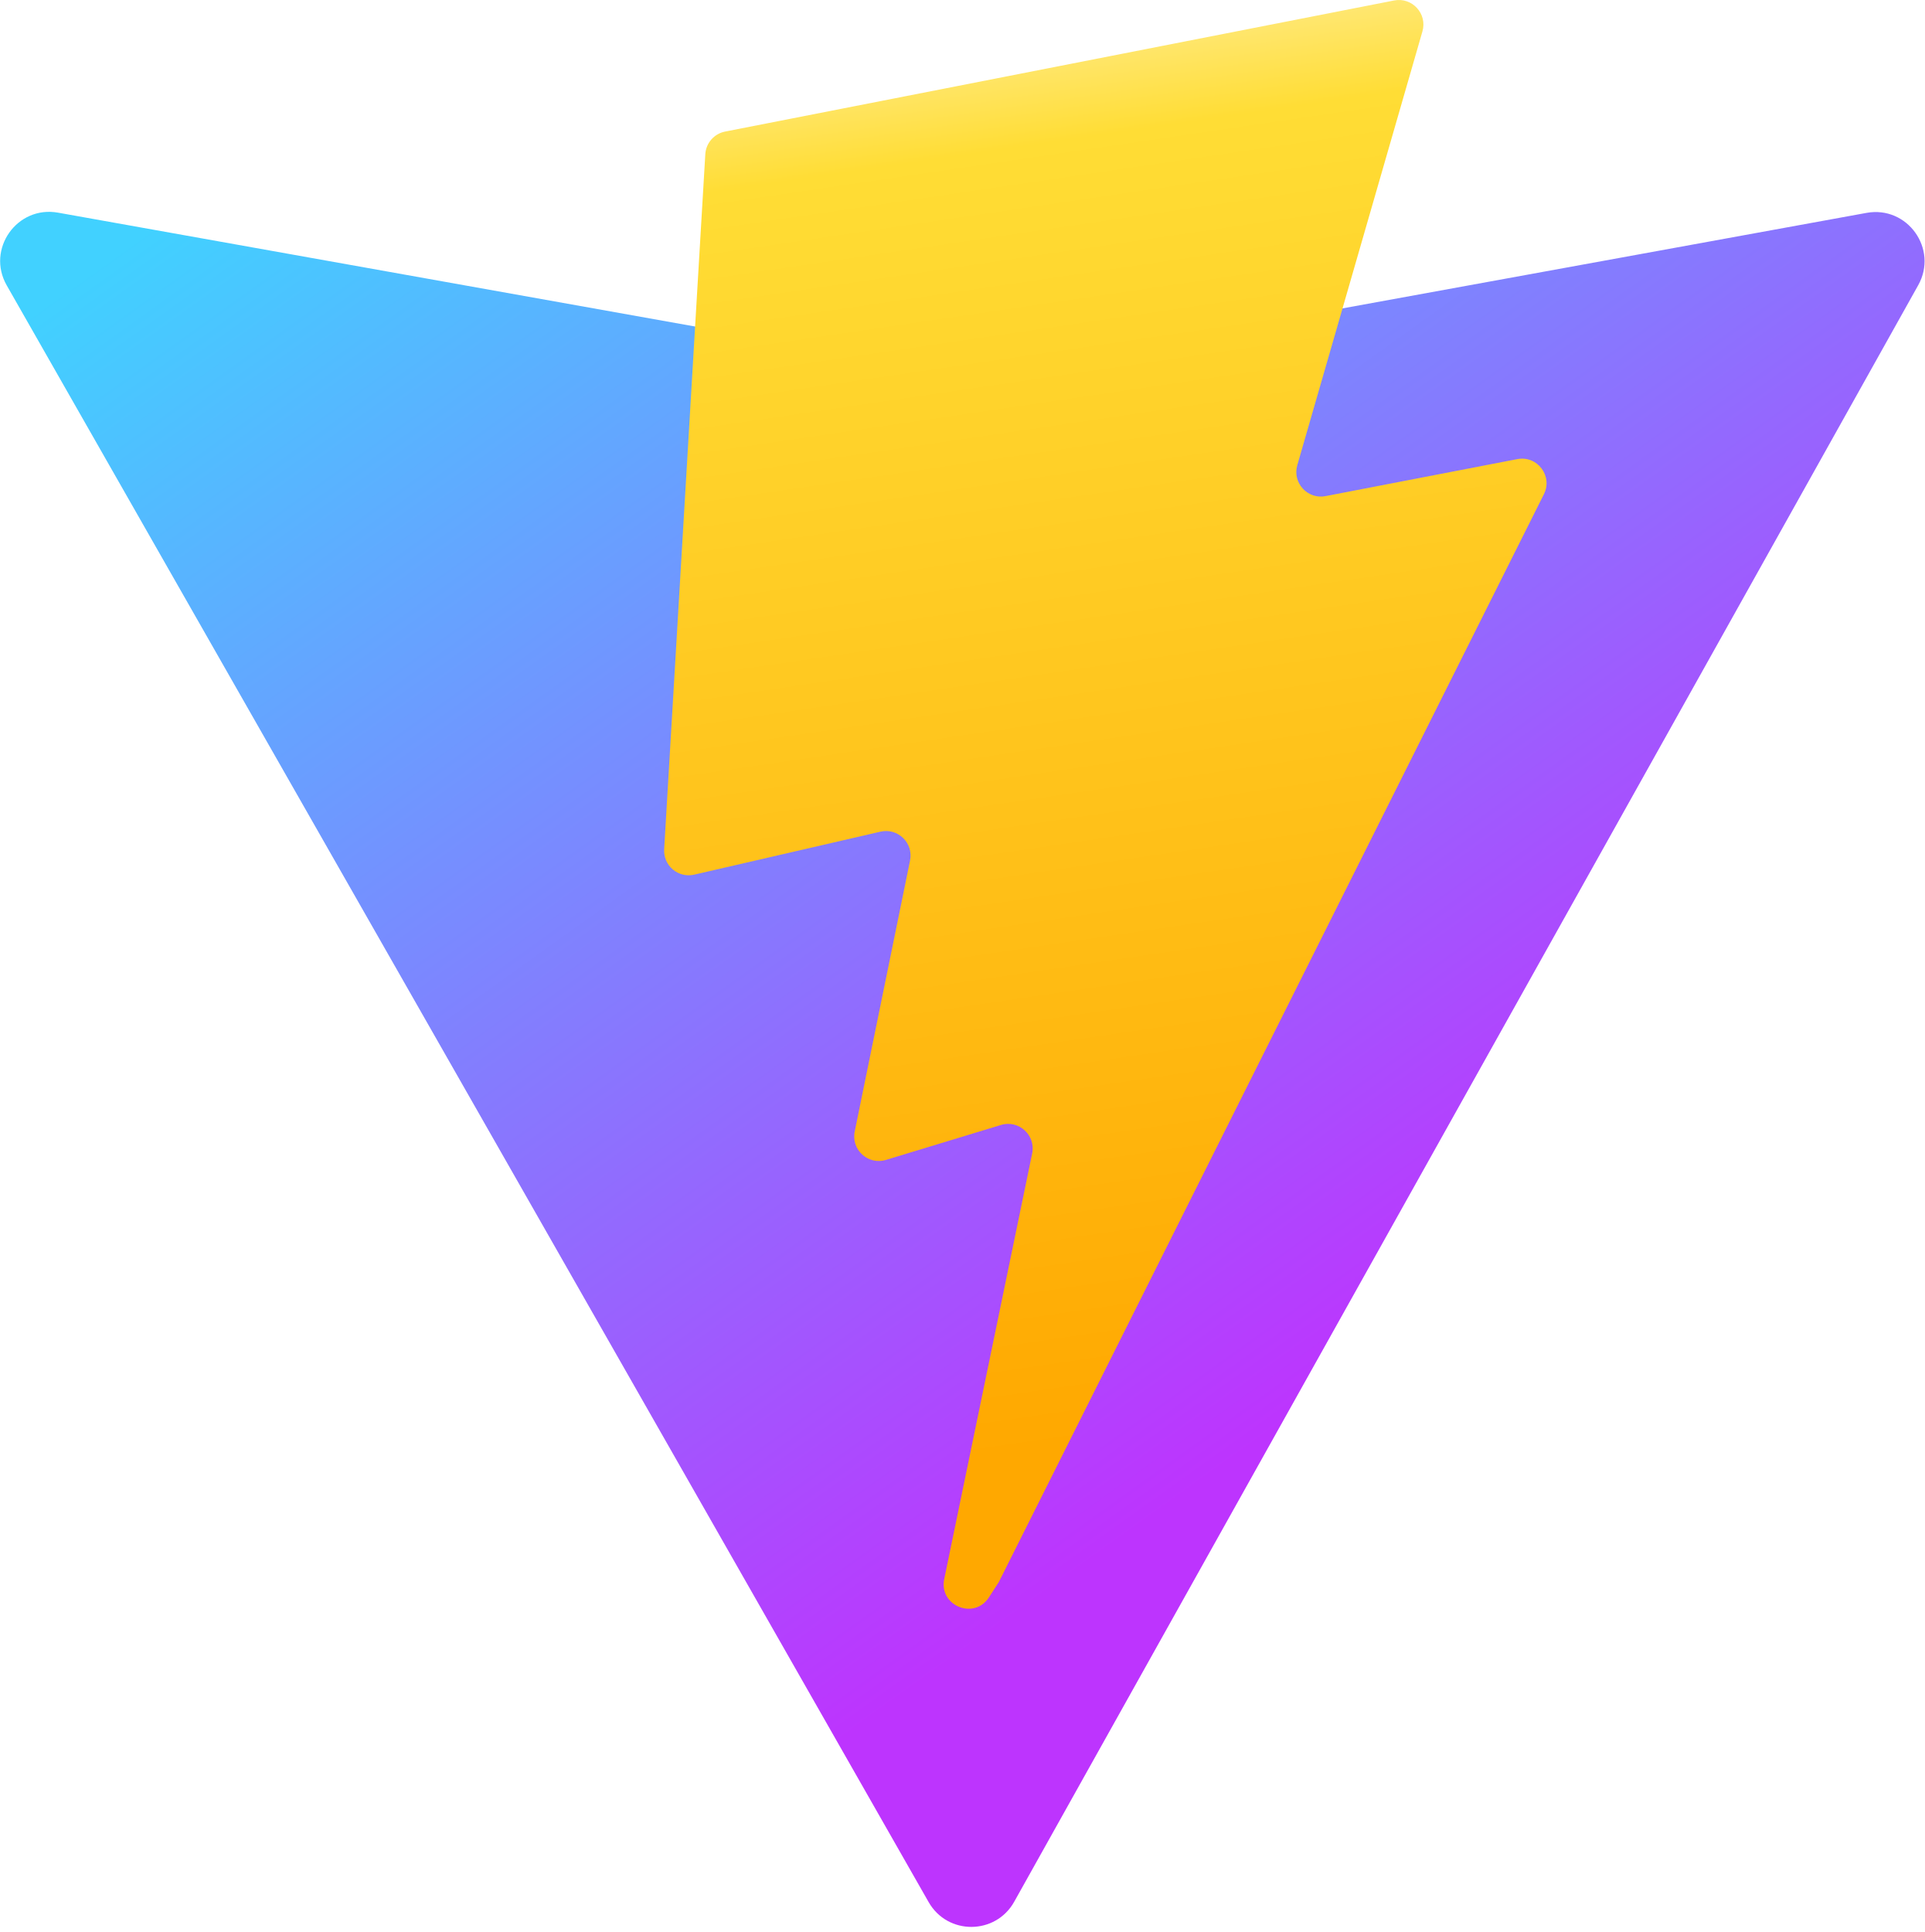
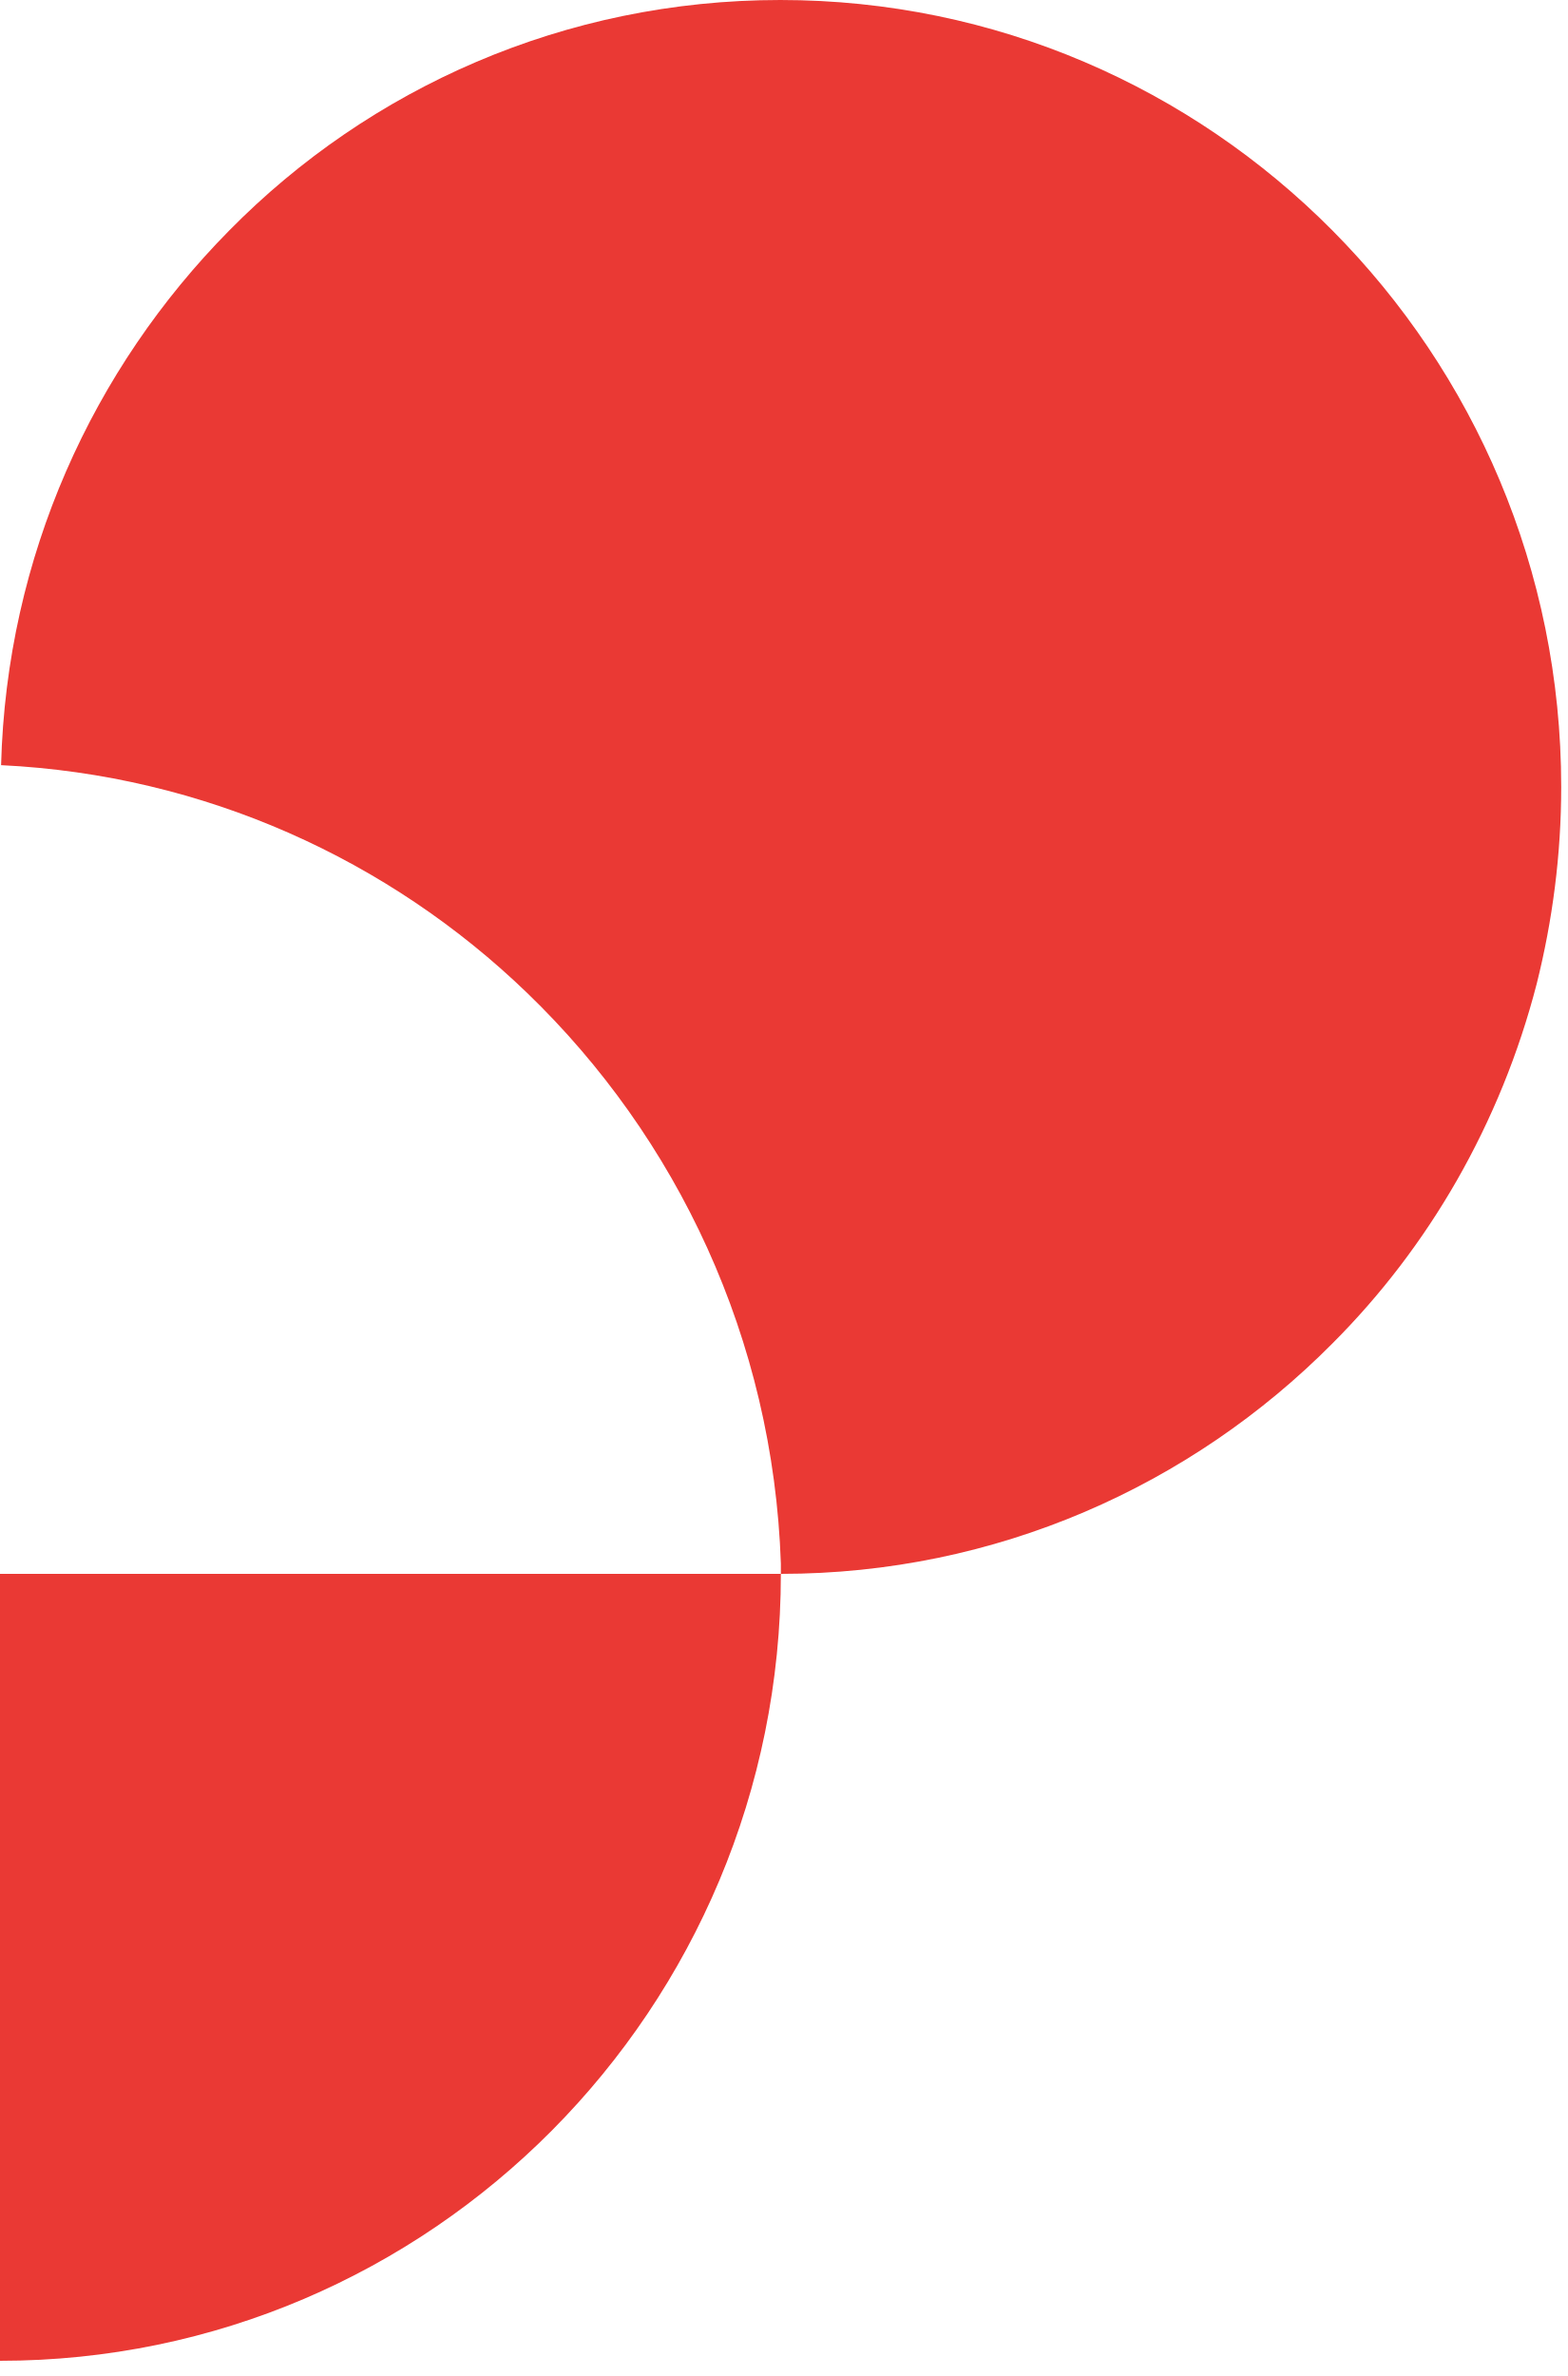
- <svg xmlns="http://www.w3.org/2000/svg" aria-hidden="true" role="img" class="iconify iconify--logos" width="31.88" height="32" preserveAspectRatio="xMidYMid meet" viewBox="0 0 256 257">
-   <defs>
-     <linearGradient id="IconifyId1813088fe1fbc01fb466" x1="-.828%" x2="57.636%" y1="7.652%" y2="78.411%">
-       <stop offset="0%" stop-color="#41D1FF" />
-       <stop offset="100%" stop-color="#BD34FE" />
-     </linearGradient>
-     <linearGradient id="IconifyId1813088fe1fbc01fb467" x1="43.376%" x2="50.316%" y1="2.242%" y2="89.03%">
-       <stop offset="0%" stop-color="#FFEA83" />
-       <stop offset="8.333%" stop-color="#FFDD35" />
-       <stop offset="100%" stop-color="#FFA800" />
-     </linearGradient>
-   </defs>
-   <path fill="url(#IconifyId1813088fe1fbc01fb466)" d="M255.153 37.938L134.897 252.976c-2.483 4.44-8.862 4.466-11.382.048L.875 37.958c-2.746-4.814 1.371-10.646 6.827-9.67l120.385 21.517a6.537 6.537 0 0 0 2.322-.004l117.867-21.483c5.438-.991 9.574 4.796 6.877 9.62Z" />
-   <path fill="url(#IconifyId1813088fe1fbc01fb467)" d="M185.432.063L96.44 17.501a3.268 3.268 0 0 0-2.634 3.014l-5.474 92.456a3.268 3.268 0 0 0 3.997 3.378l24.777-5.718c2.318-.535 4.413 1.507 3.936 3.838l-7.361 36.047c-.495 2.426 1.782 4.5 4.151 3.78l15.304-4.649c2.372-.72 4.652 1.36 4.15 3.788l-11.698 56.621c-.732 3.542 3.979 5.473 5.943 2.437l1.313-2.028l72.516-144.72c1.215-2.423-.88-5.186-3.54-4.672l-25.505 4.922c-2.396.462-4.435-1.77-3.759-4.114l16.646-57.705c.677-2.35-1.37-4.583-3.769-4.113Z" />
+ <svg xmlns="http://www.w3.org/2000/svg" viewBox="0 0 33 50" fill="none">
+   <path d="M16.423 0C25.492 0 32.857 7.411 32.857 16.56C32.857 17.989 32.674 19.373 32.342 20.7C31.965 22.164 31.393 23.559 30.661 24.84C29.941 26.098 29.06 27.253 28.042 28.271C25.069 31.267 20.963 33.12 16.434 33.12V32.903C16.274 28.179 14.25 23.936 11.093 20.894C8.188 18.092 4.3 16.308 0.023 16.102C0.137 11.711 1.956 7.754 4.826 4.849C7.777 1.853 11.882 0 16.423 0ZM0 49.68C9.069 49.68 16.434 42.269 16.434 33.12H0V49.68Z" fill="#EA3934" />
</svg>
